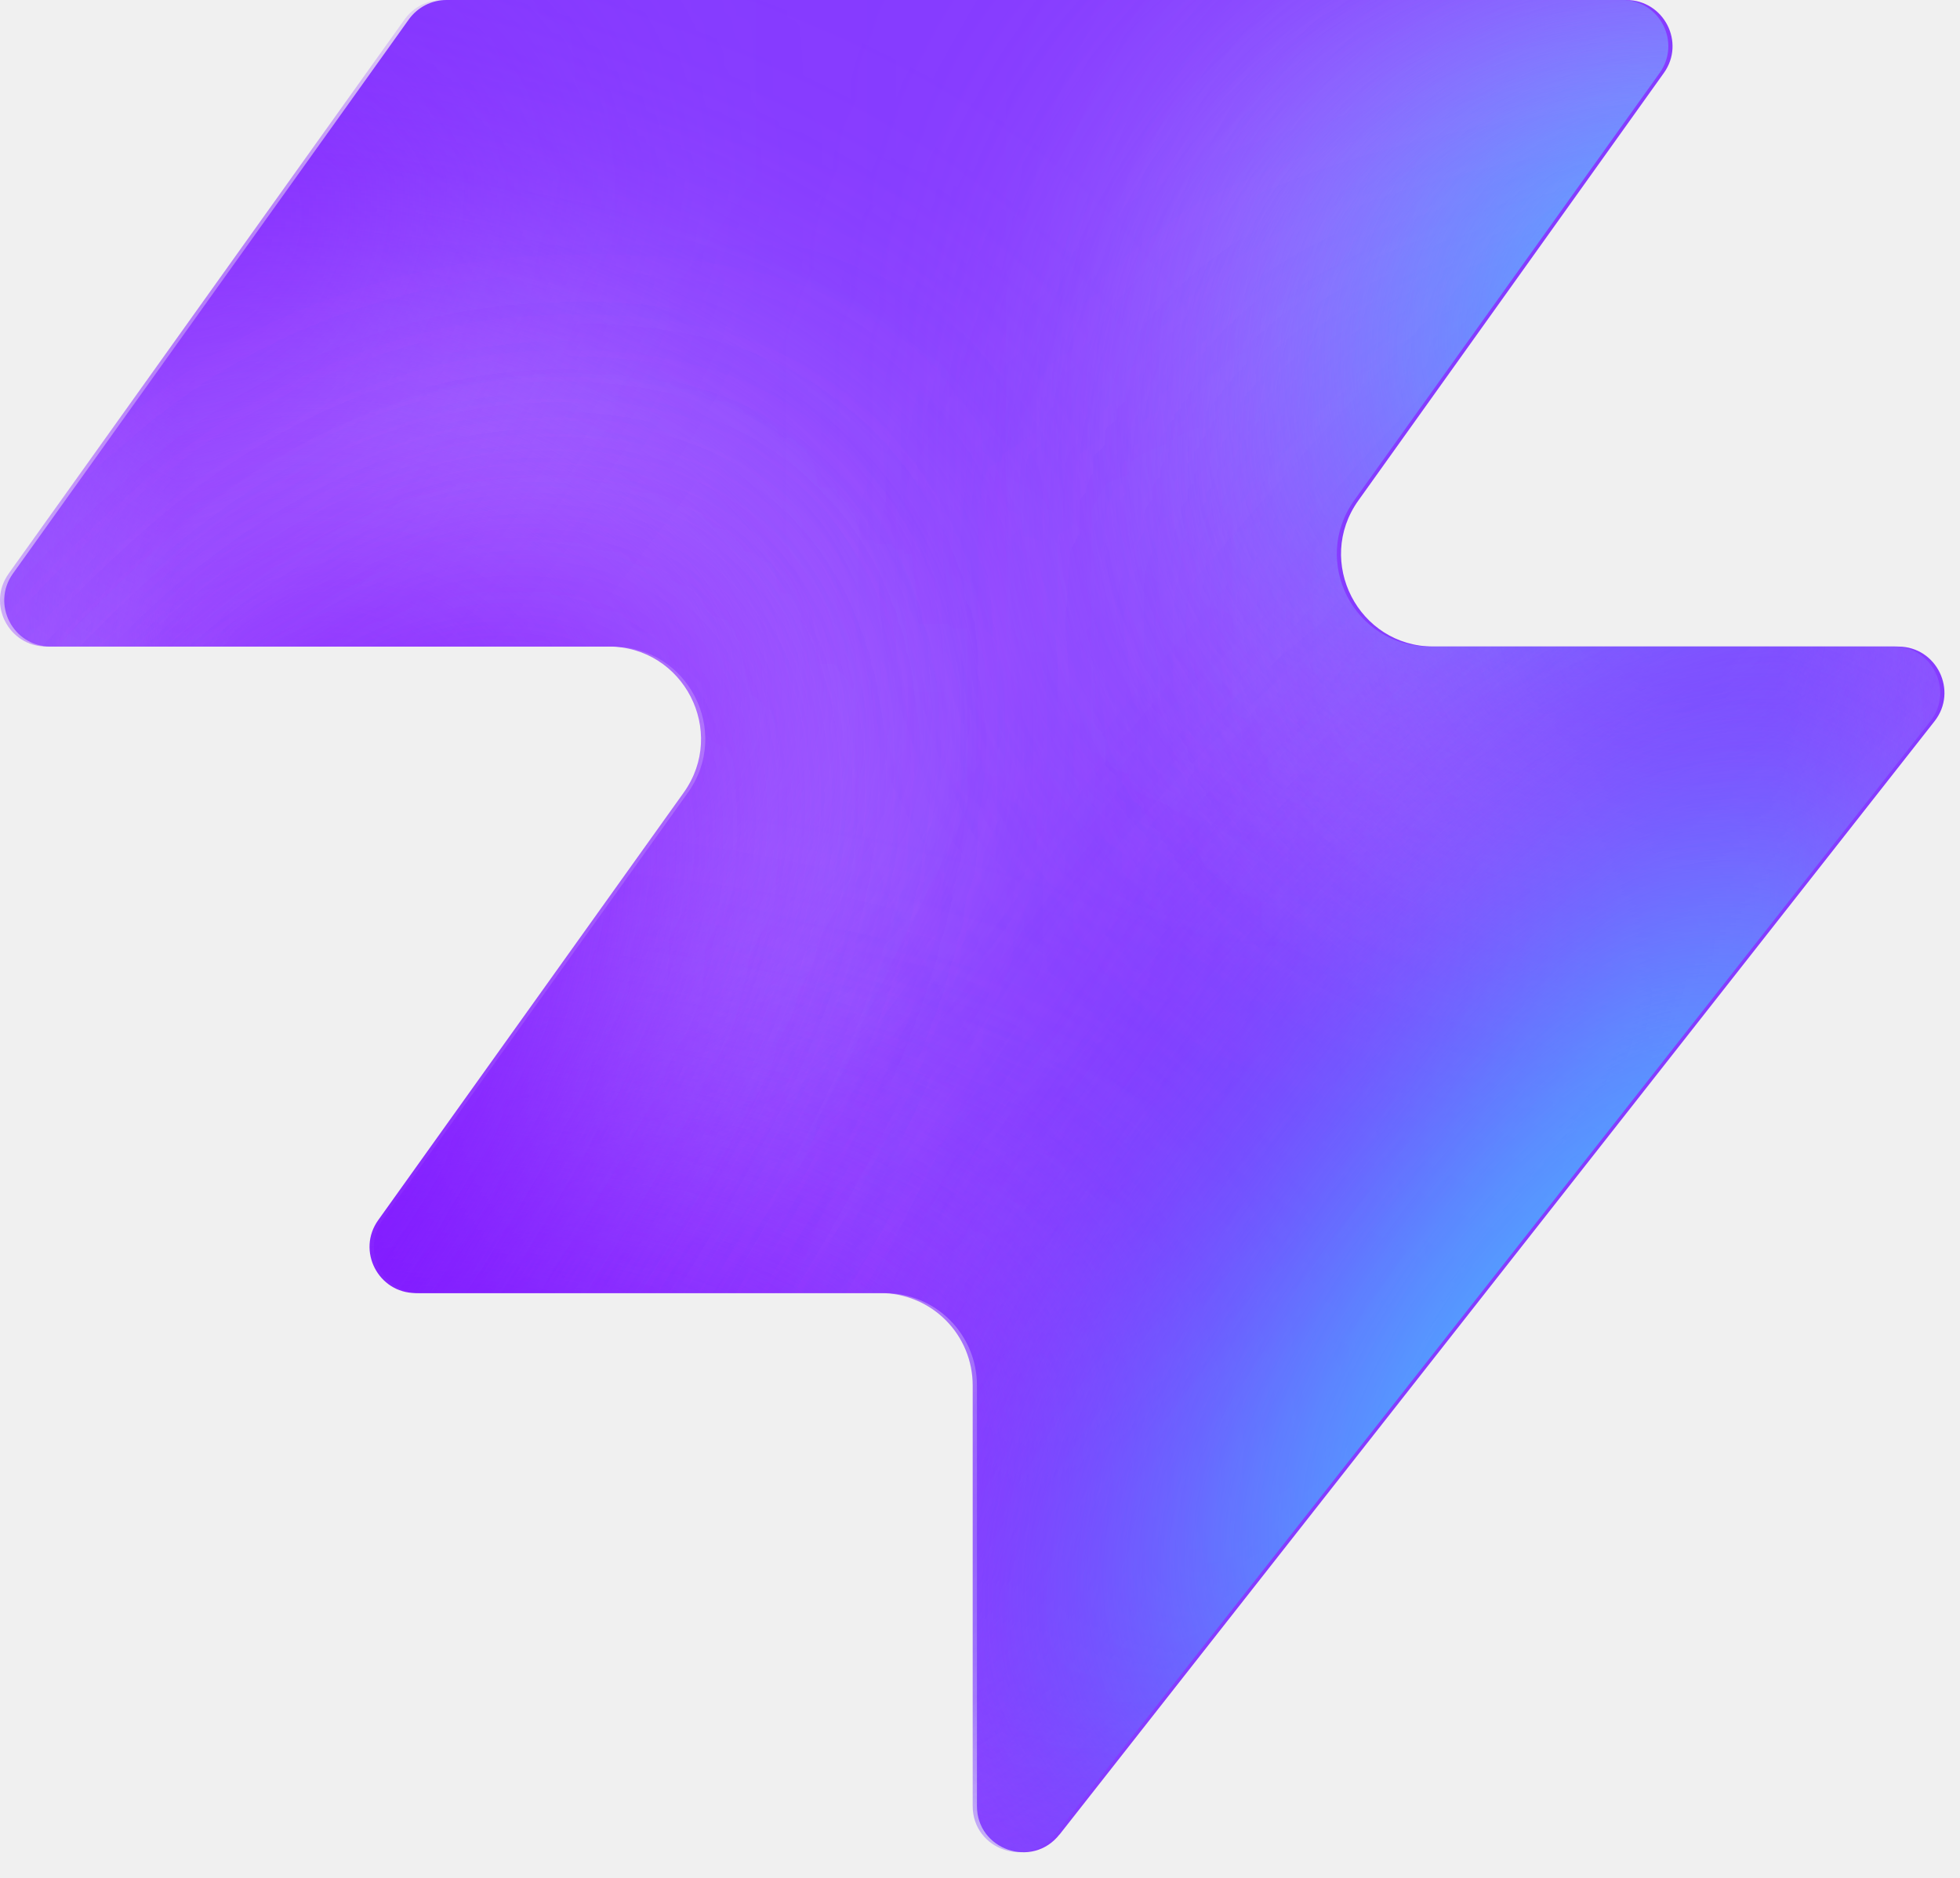
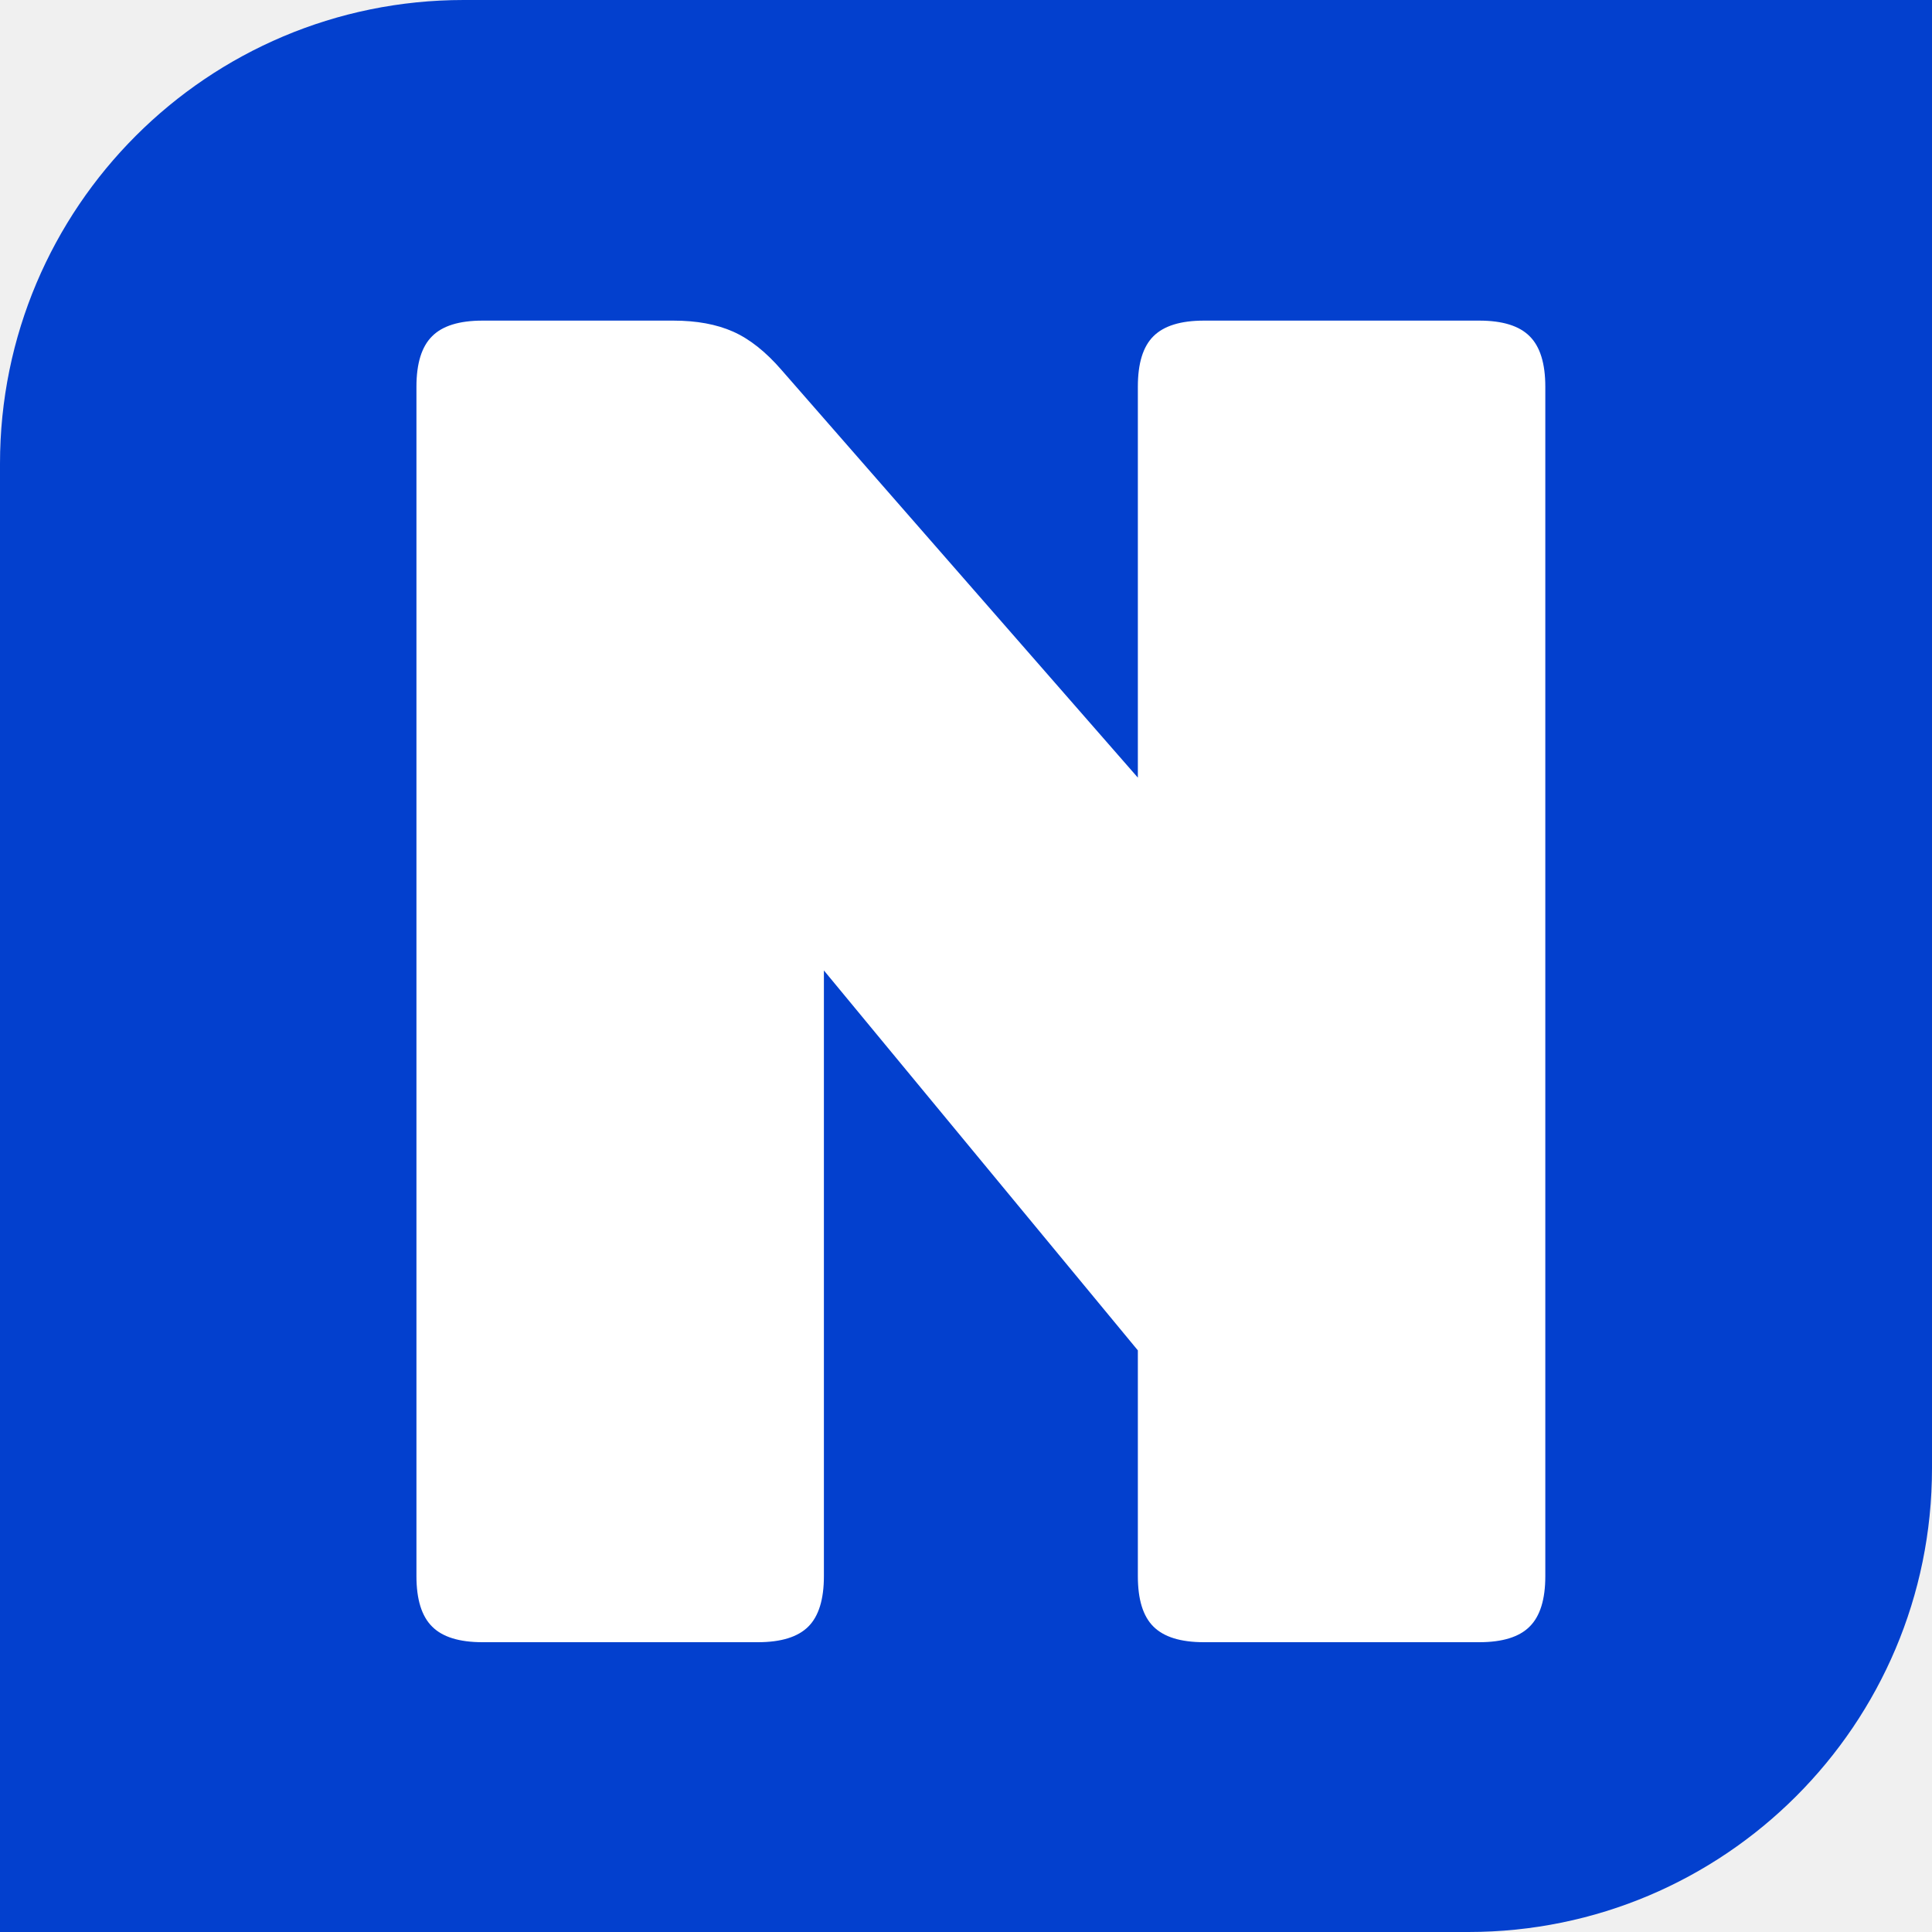
- <svg xmlns="http://www.w3.org/2000/svg" width="48" height="46" fill="none" viewBox="0 0 48 46">
-   <path fill="#863bff" d="M25.946 44.938c-.664.845-2.021.375-2.021-.698V33.937a2.26 2.26 0 0 0-2.262-2.262H10.287c-.92 0-1.456-1.04-.92-1.788l7.48-10.471c1.07-1.497 0-3.578-1.842-3.578H1.237c-.92 0-1.456-1.04-.92-1.788L10.013.474c.214-.297.556-.474.92-.474h28.894c.92 0 1.456 1.04.92 1.788l-7.48 10.471c-1.07 1.498 0 3.579 1.842 3.579h11.377c.943 0 1.473 1.088.89 1.83L25.947 44.94z" style="fill:#863bff;fill:color(display-p3 .525 .23 1);fill-opacity:1" />
-   <mask id="a" width="48" height="46" x="0" y="0" maskUnits="userSpaceOnUse" style="mask-type:alpha">
-     <path fill="#000" d="M25.842 44.938c-.664.844-2.021.375-2.021-.698V33.937a2.26 2.26 0 0 0-2.262-2.262H10.183c-.92 0-1.456-1.04-.92-1.788l7.48-10.471c1.07-1.498 0-3.579-1.842-3.579H1.133c-.92 0-1.456-1.04-.92-1.787L9.91.473c.214-.297.556-.474.92-.474h28.894c.92 0 1.456 1.04.92 1.788l-7.48 10.471c-1.07 1.498 0 3.578 1.842 3.578h11.377c.943 0 1.473 1.088.89 1.832L25.843 44.94z" style="fill:#000;fill-opacity:1" />
-   </mask>
-   <g mask="url(#a)">
-     <g filter="url(#b)">
-       <ellipse cx="5.508" cy="14.704" fill="#ede6ff" rx="5.508" ry="14.704" style="fill:#ede6ff;fill:color(display-p3 .927 .903 1);fill-opacity:1" transform="matrix(.00324 1 1 -.00324 -4.47 31.516)" />
+ <svg xmlns="http://www.w3.org/2000/svg" version="1.1" xlink="http://www.w3.org/1999/xlink" width="100%" height="100%" viewBox="0 0 100 100">
+   <g fill="#0340ce">
+     <path d="M24 0h76v76c0 13.255-10.745 24-24 24H0V24C0 10.745 10.745 0 24 0z" />
+   </g>
+   <svg version="1.1" xlink="http://www.w3.org/1999/xlink" width="100%" height="100%" viewBox="20 -170 100 200">
+     <g fill="#ffffff">
+       <path d="M48.45 0C50.86 0 52.6 -0.54 53.68 -1.62C54.75 -2.69 55.29 -4.43 55.29 -6.84L55.29 -69.54L87.79 -30.21L87.79 -6.84C87.79 -4.43 88.32 -2.69 89.4 -1.62C90.48 -0.54 92.22 0 94.63 0L123.13 0C125.53 0 127.28 -0.54 128.35 -1.62C129.43 -2.69 129.97 -4.43 129.97 -6.84L129.97 -129.97C129.97 -132.37 129.43 -134.12 128.35 -135.19C127.28 -136.27 125.54 -136.81 123.13 -136.81L94.63 -136.81C92.22 -136.81 90.48 -136.27 89.4 -135.19C88.32 -134.12 87.79 -132.38 87.79 -129.97L87.79 -89.5L50.92 -131.68C49.28 -133.58 47.6 -134.91 45.89 -135.67C44.18 -136.43 42.12 -136.81 39.71 -136.81L19.95 -136.81C17.54 -136.81 15.8 -136.27 14.73 -135.19C13.65 -134.12 13.11 -132.38 13.11 -129.97L13.11 -6.84C13.11 -4.43 13.65 -2.69 14.73 -1.62C15.8 -0.54 17.54 0 19.95 0Z" />
    </g>
-     <g filter="url(#c)">
-       <ellipse cx="10.399" cy="29.851" fill="#ede6ff" rx="10.399" ry="29.851" style="fill:#ede6ff;fill:color(display-p3 .927 .903 1);fill-opacity:1" transform="matrix(.00324 1 1 -.00324 -39.328 7.883)" />
-     </g>
-     <g filter="url(#d)">
-       <ellipse cx="5.508" cy="30.487" fill="#7e14ff" rx="5.508" ry="30.487" style="fill:#7e14ff;fill:color(display-p3 .492 .077 1);fill-opacity:1" transform="rotate(89.814 -25.913 -14.639)scale(1 -1)" />
-     </g>
-     <g filter="url(#e)">
-       <ellipse cx="5.508" cy="30.599" fill="#7e14ff" rx="5.508" ry="30.599" style="fill:#7e14ff;fill:color(display-p3 .492 .077 1);fill-opacity:1" transform="rotate(89.814 -32.644 -3.334)scale(1 -1)" />
-     </g>
-     <g filter="url(#f)">
-       <ellipse cx="5.508" cy="30.599" fill="#7e14ff" rx="5.508" ry="30.599" style="fill:#7e14ff;fill:color(display-p3 .492 .077 1);fill-opacity:1" transform="matrix(.00324 1 1 -.00324 -34.34 30.47)" />
-     </g>
-     <g filter="url(#g)">
-       <ellipse cx="14.072" cy="22.078" fill="#ede6ff" rx="14.072" ry="22.078" style="fill:#ede6ff;fill:color(display-p3 .927 .903 1);fill-opacity:1" transform="rotate(93.35 24.506 48.493)scale(-1 1)" />
-     </g>
-     <g filter="url(#h)">
-       <ellipse cx="3.47" cy="21.501" fill="#7e14ff" rx="3.47" ry="21.501" style="fill:#7e14ff;fill:color(display-p3 .492 .077 1);fill-opacity:1" transform="rotate(89.009 28.708 47.59)scale(-1 1)" />
-     </g>
-     <g filter="url(#i)">
-       <ellipse cx="3.47" cy="21.501" fill="#7e14ff" rx="3.47" ry="21.501" style="fill:#7e14ff;fill:color(display-p3 .492 .077 1);fill-opacity:1" transform="rotate(89.009 28.708 47.59)scale(-1 1)" />
-     </g>
-     <g filter="url(#j)">
-       <ellipse cx=".387" cy="8.972" fill="#7e14ff" rx="4.407" ry="29.108" style="fill:#7e14ff;fill:color(display-p3 .492 .077 1);fill-opacity:1" transform="rotate(39.51 .387 8.972)" />
-     </g>
-     <g filter="url(#k)">
-       <ellipse cx="47.523" cy="-6.092" fill="#7e14ff" rx="4.407" ry="29.108" style="fill:#7e14ff;fill:color(display-p3 .492 .077 1);fill-opacity:1" transform="rotate(37.892 47.523 -6.092)" />
-     </g>
-     <g filter="url(#l)">
-       <ellipse cx="41.412" cy="6.333" fill="#47bfff" rx="5.971" ry="9.665" style="fill:#47bfff;fill:color(display-p3 .28 .748 1);fill-opacity:1" transform="rotate(37.892 41.412 6.333)" />
-     </g>
-     <g filter="url(#m)">
-       <ellipse cx="-1.879" cy="38.332" fill="#7e14ff" rx="4.407" ry="29.108" style="fill:#7e14ff;fill:color(display-p3 .492 .077 1);fill-opacity:1" transform="rotate(37.892 -1.88 38.332)" />
-     </g>
-     <g filter="url(#n)">
-       <ellipse cx="-1.879" cy="38.332" fill="#7e14ff" rx="4.407" ry="29.108" style="fill:#7e14ff;fill:color(display-p3 .492 .077 1);fill-opacity:1" transform="rotate(37.892 -1.88 38.332)" />
-     </g>
-     <g filter="url(#o)">
-       <ellipse cx="35.651" cy="29.907" fill="#7e14ff" rx="4.407" ry="29.108" style="fill:#7e14ff;fill:color(display-p3 .492 .077 1);fill-opacity:1" transform="rotate(37.892 35.651 29.907)" />
-     </g>
-     <g filter="url(#p)">
-       <ellipse cx="38.418" cy="32.4" fill="#47bfff" rx="5.971" ry="15.297" style="fill:#47bfff;fill:color(display-p3 .28 .748 1);fill-opacity:1" transform="rotate(37.892 38.418 32.4)" />
-     </g>
-   </g>
-   <defs>
-     <filter id="b" width="60.045" height="41.654" x="-19.77" y="16.149" color-interpolation-filters="sRGB" filterUnits="userSpaceOnUse">
-       <feFlood flood-opacity="0" result="BackgroundImageFix" />
-       <feBlend in="SourceGraphic" in2="BackgroundImageFix" result="shape" />
-       <feGaussianBlur result="effect1_foregroundBlur_2002_17158" stdDeviation="7.659" />
-     </filter>
-     <filter id="c" width="90.34" height="51.437" x="-54.613" y="-7.533" color-interpolation-filters="sRGB" filterUnits="userSpaceOnUse">
-       <feFlood flood-opacity="0" result="BackgroundImageFix" />
-       <feBlend in="SourceGraphic" in2="BackgroundImageFix" result="shape" />
-       <feGaussianBlur result="effect1_foregroundBlur_2002_17158" stdDeviation="7.659" />
-     </filter>
-     <filter id="d" width="79.355" height="29.4" x="-49.64" y="2.03" color-interpolation-filters="sRGB" filterUnits="userSpaceOnUse">
-       <feFlood flood-opacity="0" result="BackgroundImageFix" />
-       <feBlend in="SourceGraphic" in2="BackgroundImageFix" result="shape" />
-       <feGaussianBlur result="effect1_foregroundBlur_2002_17158" stdDeviation="4.596" />
-     </filter>
-     <filter id="e" width="79.579" height="29.4" x="-45.045" y="20.029" color-interpolation-filters="sRGB" filterUnits="userSpaceOnUse">
-       <feFlood flood-opacity="0" result="BackgroundImageFix" />
-       <feBlend in="SourceGraphic" in2="BackgroundImageFix" result="shape" />
-       <feGaussianBlur result="effect1_foregroundBlur_2002_17158" stdDeviation="4.596" />
-     </filter>
-     <filter id="f" width="79.579" height="29.4" x="-43.513" y="21.178" color-interpolation-filters="sRGB" filterUnits="userSpaceOnUse">
-       <feFlood flood-opacity="0" result="BackgroundImageFix" />
-       <feBlend in="SourceGraphic" in2="BackgroundImageFix" result="shape" />
-       <feGaussianBlur result="effect1_foregroundBlur_2002_17158" stdDeviation="4.596" />
-     </filter>
-     <filter id="g" width="74.749" height="58.852" x="15.756" y="-17.901" color-interpolation-filters="sRGB" filterUnits="userSpaceOnUse">
-       <feFlood flood-opacity="0" result="BackgroundImageFix" />
-       <feBlend in="SourceGraphic" in2="BackgroundImageFix" result="shape" />
-       <feGaussianBlur result="effect1_foregroundBlur_2002_17158" stdDeviation="7.659" />
-     </filter>
-     <filter id="h" width="61.377" height="25.362" x="23.548" y="2.284" color-interpolation-filters="sRGB" filterUnits="userSpaceOnUse">
-       <feFlood flood-opacity="0" result="BackgroundImageFix" />
-       <feBlend in="SourceGraphic" in2="BackgroundImageFix" result="shape" />
-       <feGaussianBlur result="effect1_foregroundBlur_2002_17158" stdDeviation="4.596" />
-     </filter>
-     <filter id="i" width="61.377" height="25.362" x="23.548" y="2.284" color-interpolation-filters="sRGB" filterUnits="userSpaceOnUse">
-       <feFlood flood-opacity="0" result="BackgroundImageFix" />
-       <feBlend in="SourceGraphic" in2="BackgroundImageFix" result="shape" />
-       <feGaussianBlur result="effect1_foregroundBlur_2002_17158" stdDeviation="4.596" />
-     </filter>
-     <filter id="j" width="56.045" height="63.649" x="-27.636" y="-22.853" color-interpolation-filters="sRGB" filterUnits="userSpaceOnUse">
-       <feFlood flood-opacity="0" result="BackgroundImageFix" />
-       <feBlend in="SourceGraphic" in2="BackgroundImageFix" result="shape" />
-       <feGaussianBlur result="effect1_foregroundBlur_2002_17158" stdDeviation="4.596" />
-     </filter>
-     <filter id="k" width="54.814" height="64.646" x="20.116" y="-38.415" color-interpolation-filters="sRGB" filterUnits="userSpaceOnUse">
-       <feFlood flood-opacity="0" result="BackgroundImageFix" />
-       <feBlend in="SourceGraphic" in2="BackgroundImageFix" result="shape" />
-       <feGaussianBlur result="effect1_foregroundBlur_2002_17158" stdDeviation="4.596" />
-     </filter>
-     <filter id="l" width="33.541" height="35.313" x="24.641" y="-11.323" color-interpolation-filters="sRGB" filterUnits="userSpaceOnUse">
-       <feFlood flood-opacity="0" result="BackgroundImageFix" />
-       <feBlend in="SourceGraphic" in2="BackgroundImageFix" result="shape" />
-       <feGaussianBlur result="effect1_foregroundBlur_2002_17158" stdDeviation="4.596" />
-     </filter>
-     <filter id="m" width="54.814" height="64.646" x="-29.286" y="6.009" color-interpolation-filters="sRGB" filterUnits="userSpaceOnUse">
-       <feFlood flood-opacity="0" result="BackgroundImageFix" />
-       <feBlend in="SourceGraphic" in2="BackgroundImageFix" result="shape" />
-       <feGaussianBlur result="effect1_foregroundBlur_2002_17158" stdDeviation="4.596" />
-     </filter>
-     <filter id="n" width="54.814" height="64.646" x="-29.286" y="6.009" color-interpolation-filters="sRGB" filterUnits="userSpaceOnUse">
-       <feFlood flood-opacity="0" result="BackgroundImageFix" />
-       <feBlend in="SourceGraphic" in2="BackgroundImageFix" result="shape" />
-       <feGaussianBlur result="effect1_foregroundBlur_2002_17158" stdDeviation="4.596" />
-     </filter>
-     <filter id="o" width="54.814" height="64.646" x="8.244" y="-2.416" color-interpolation-filters="sRGB" filterUnits="userSpaceOnUse">
-       <feFlood flood-opacity="0" result="BackgroundImageFix" />
-       <feBlend in="SourceGraphic" in2="BackgroundImageFix" result="shape" />
-       <feGaussianBlur result="effect1_foregroundBlur_2002_17158" stdDeviation="4.596" />
-     </filter>
-     <filter id="p" width="39.409" height="43.623" x="18.713" y="10.588" color-interpolation-filters="sRGB" filterUnits="userSpaceOnUse">
-       <feFlood flood-opacity="0" result="BackgroundImageFix" />
-       <feBlend in="SourceGraphic" in2="BackgroundImageFix" result="shape" />
-       <feGaussianBlur result="effect1_foregroundBlur_2002_17158" stdDeviation="4.596" />
-     </filter>
-   </defs>
+   </svg>
</svg>
